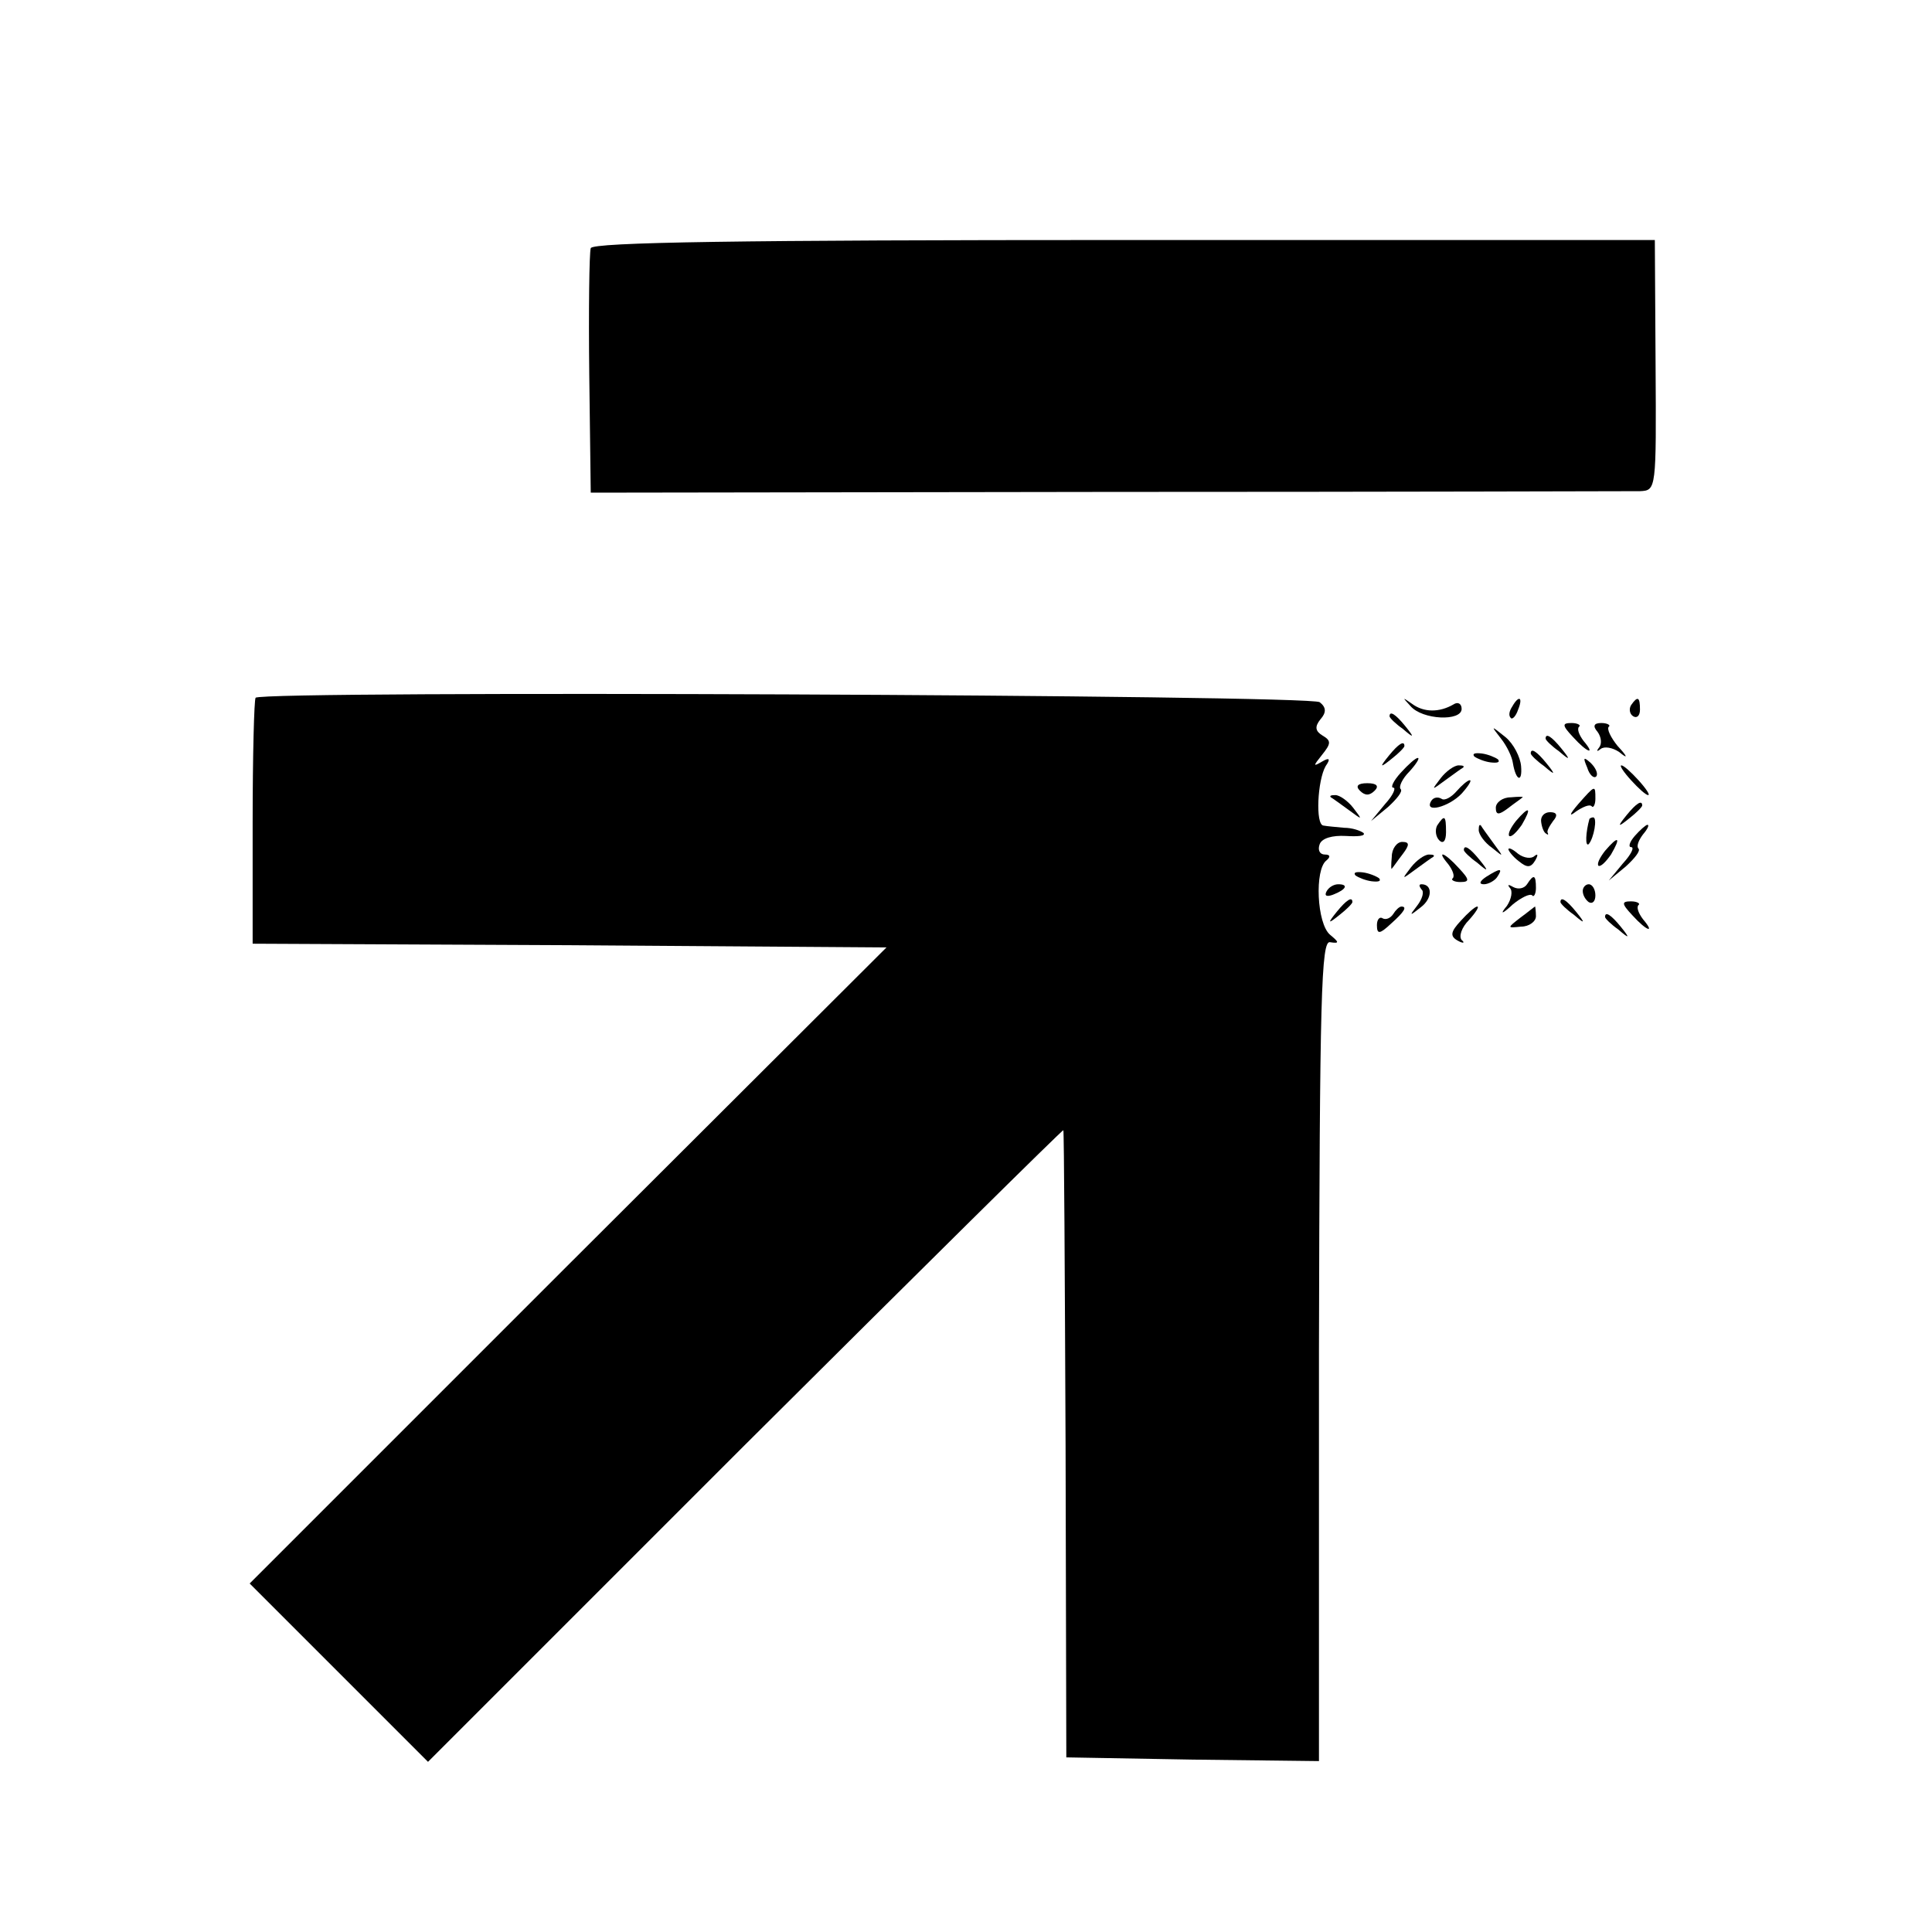
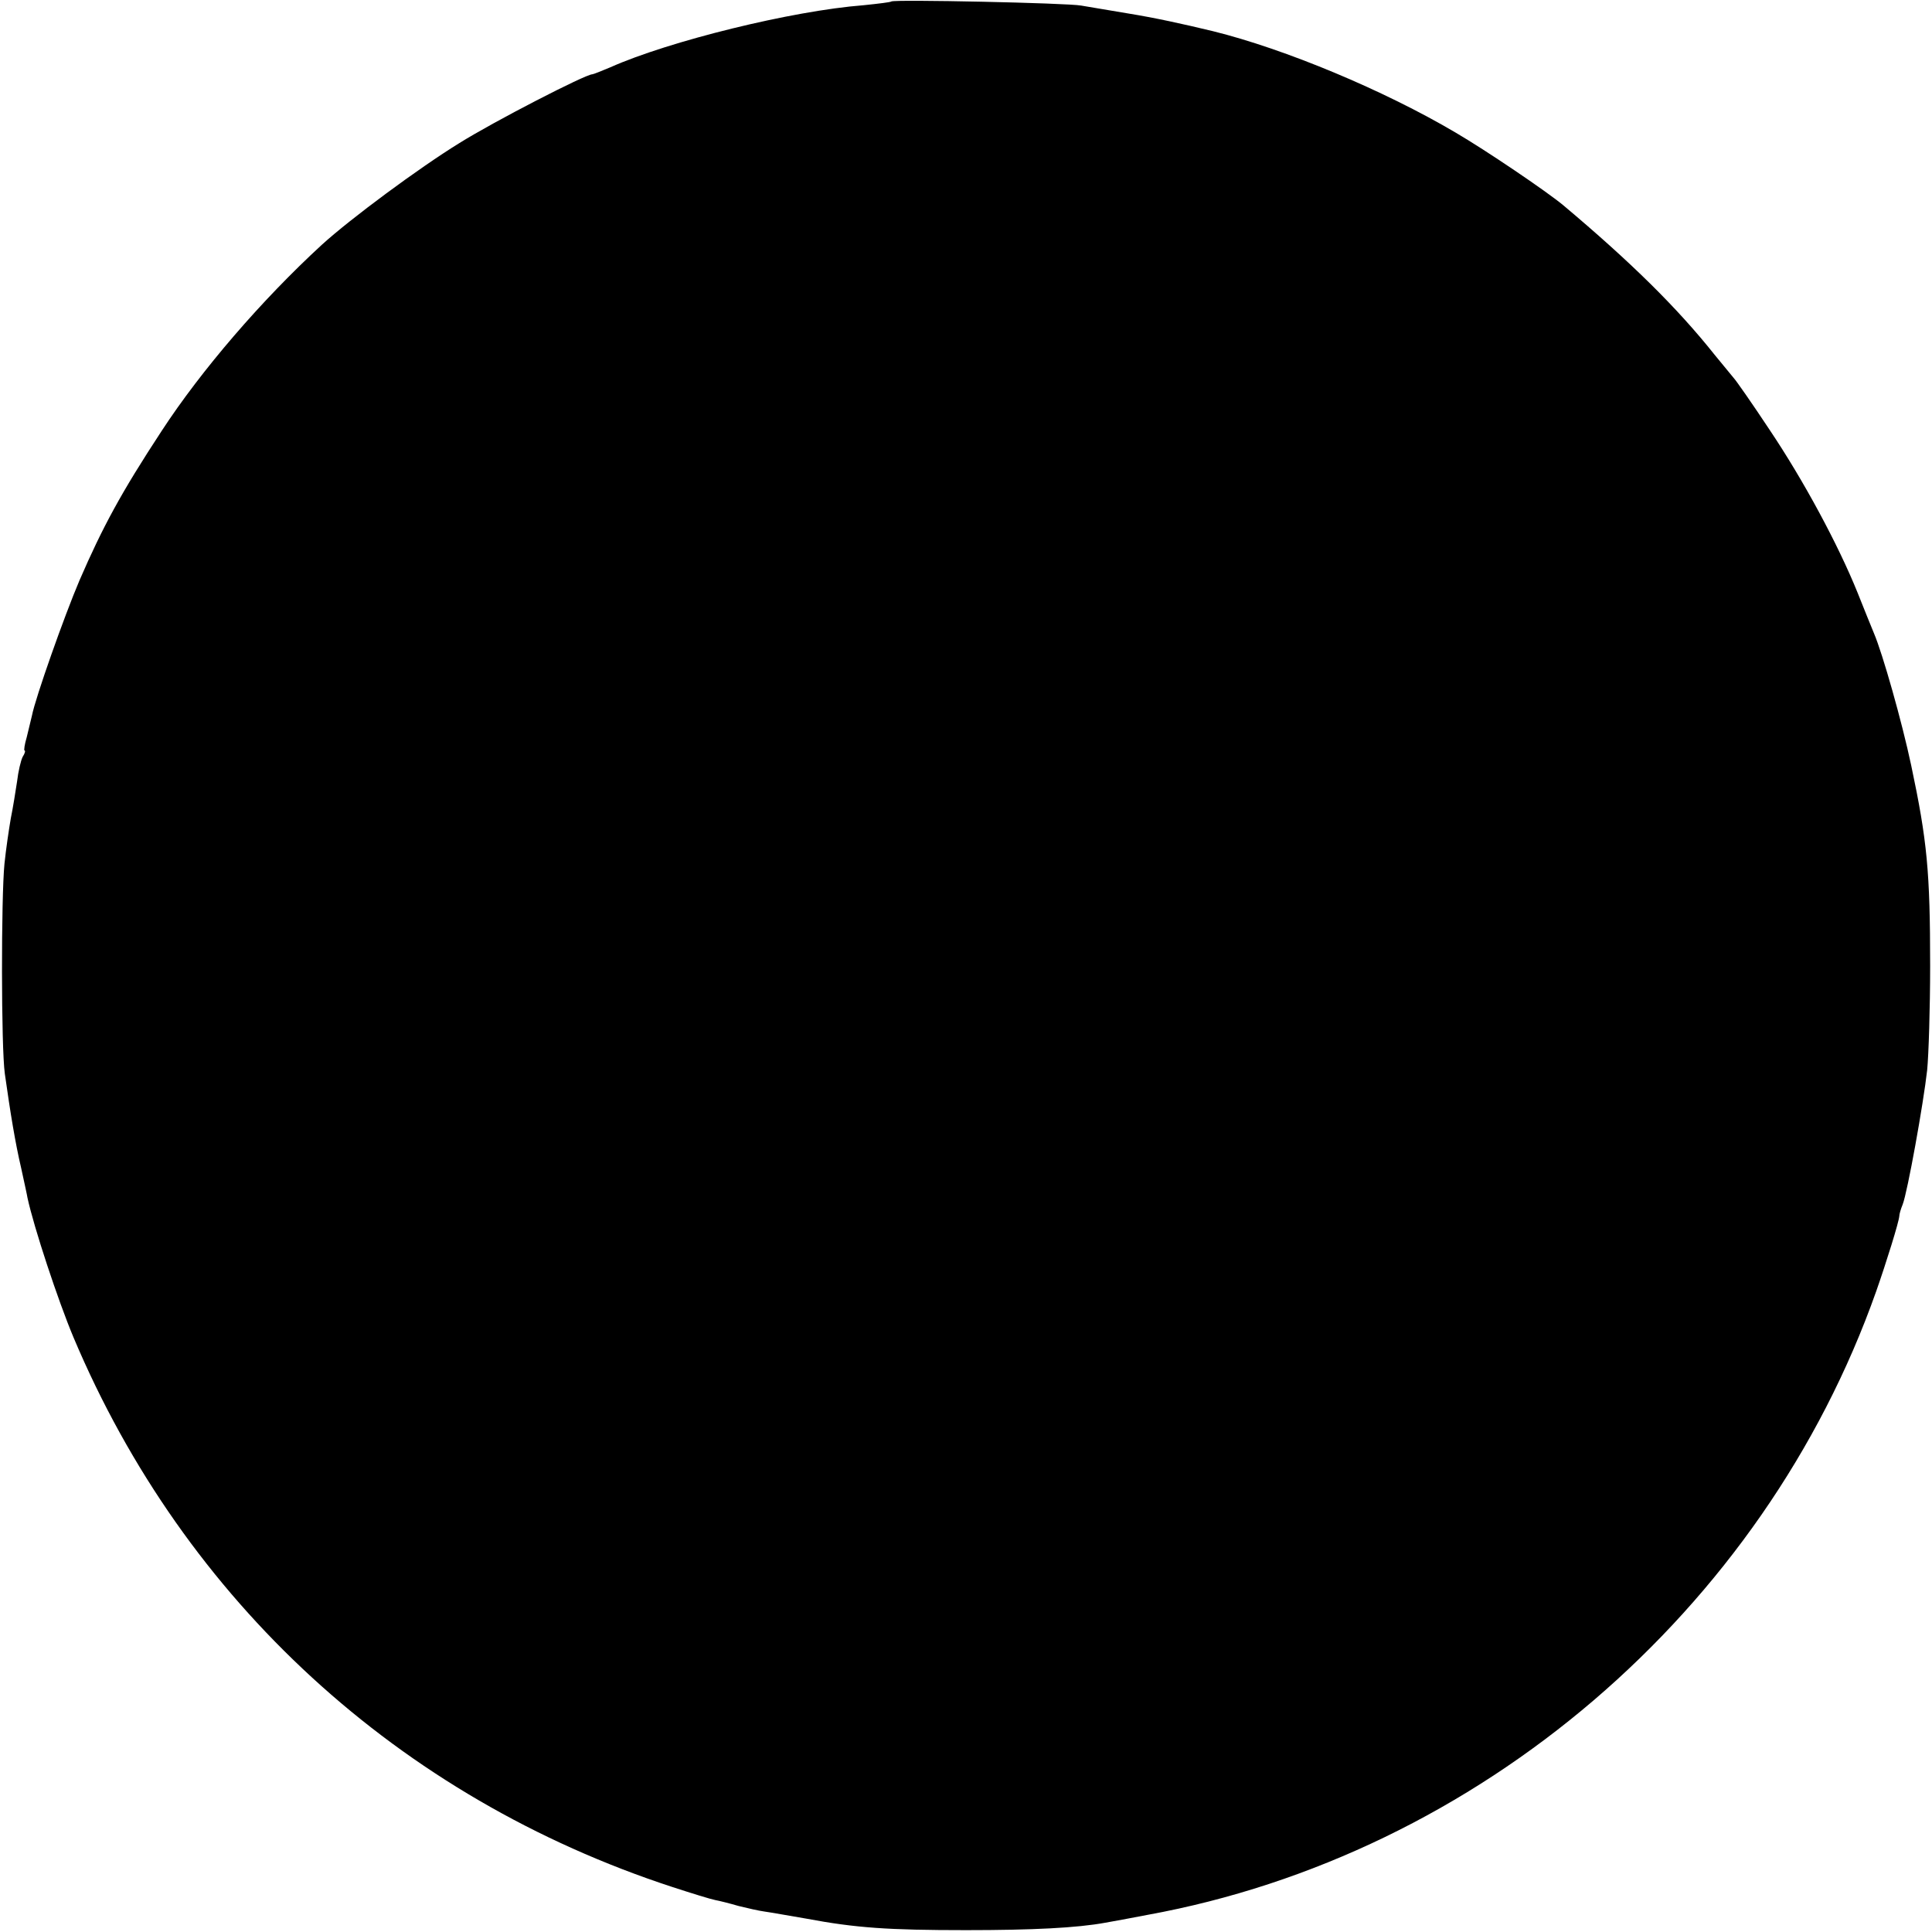
- <svg xmlns="http://www.w3.org/2000/svg" version="1.0" width="260pt" height="260pt" viewBox="0 0 260 260" preserveAspectRatio="xMidYMid meet">
-   <g transform="translate(0,260) scale(0.1,-0.1)" fill="#000000" stroke="none">
-     <path d="M795 2266 c-2 -6 -3 -83 -2 -170 l2 -159 695 1 c382 0 705 1 717 1 22 1 22 2 21 170 l-1 168 -714 0 c-515 0 -716 -3 -718 -11z" />
-     <path d="M344 1661 c-2 -2 -4 -78 -4 -168 l0 -163 426 -2 427 -3 -429 -428 -428 -428 120 -120 120 -120 427 427 c235 234 428 425 428 423 1 -2 2 -193 3 -424 l1 -420 170 -3 170 -2 0 552 c1 479 3 553 15 550 13 -2 12 0 0 10 -18 15 -21 88 -5 100 6 5 5 8 -2 8 -7 0 -10 6 -7 14 3 8 17 12 35 11 17 -1 27 0 24 4 -4 3 -15 7 -26 7 -10 1 -23 2 -28 3 -11 1 -8 61 3 80 7 10 5 12 -5 6 -12 -7 -12 -6 0 9 12 15 13 19 1 26 -10 6 -11 12 -3 22 8 9 8 16 -1 23 -11 10 -1422 16 -1432 6z" />
-     <path d="M1898 1650 c16 -19 69 -21 69 -4 0 7 -5 10 -11 6 -19 -11 -40 -11 -56 1 -13 9 -13 9 -2 -3z" />
-     <path d="M2035 1649 c-4 -6 -5 -12 -2 -15 2 -3 7 2 10 11 7 17 1 20 -8 4z" />
-     <path d="M2195 1651 c-3 -5 -2 -12 3 -15 5 -3 9 1 9 9 0 17 -3 19 -12 6z" />
-     <path d="M1870 1636 c0 -2 8 -10 18 -17 15 -13 16 -12 3 4 -13 16 -21 21 -21 13z" />
-     <path d="M2117 1608 c19 -21 31 -25 14 -5 -6 8 -9 16 -6 19 3 2 -2 5 -10 5 -13 0 -13 -3 2 -19z" />
-     <path d="M2150 1615 c5 -7 6 -16 2 -21 -4 -5 -3 -6 2 -2 5 4 16 2 25 -4 12 -10 12 -7 -2 8 -9 11 -15 23 -12 26 3 2 -2 5 -10 5 -10 0 -12 -4 -5 -12z" />
-     <path d="M2020 1606 c8 -10 15 -25 16 -33 4 -24 13 -27 11 -4 -1 12 -10 30 -21 39 -20 16 -20 16 -6 -2z" />
-     <path d="M2080 1606 c0 -2 8 -10 18 -17 15 -13 16 -12 3 4 -13 16 -21 21 -21 13z" />
-     <path d="M1869 1583 c-13 -16 -12 -17 4 -4 9 7 17 15 17 17 0 8 -8 3 -21 -13z" />
-     <path d="M1984 1582 c4 -3 14 -7 22 -8 9 -1 13 0 10 4 -4 3 -14 7 -22 8 -9 1 -13 0 -10 -4z" />
-     <path d="M2060 1586 c0 -2 8 -10 18 -17 15 -13 16 -12 3 4 -13 16 -21 21 -21 13z" />
-     <path d="M1885 1560 c-10 -11 -14 -20 -10 -20 4 0 0 -10 -11 -22 l-19 -23 23 19 c12 11 20 21 17 24 -3 3 2 14 12 24 9 10 14 18 11 18 -3 0 -13 -9 -23 -20z" />
-     <path d="M2136 1567 c3 -10 9 -15 12 -12 3 3 0 11 -7 18 -10 9 -11 8 -5 -6z" />
-     <path d="M1939 1553 c-13 -17 -13 -17 6 -3 11 8 22 16 24 17 2 2 0 3 -6 3 -6 0 -17 -8 -24 -17z" />
-     <path d="M2195 1550 c10 -11 20 -20 23 -20 3 0 -3 9 -13 20 -10 11 -20 20 -23 20 -3 0 3 -9 13 -20z" />
-     <path d="M1830 1536 c7 -7 13 -7 20 0 6 6 3 10 -10 10 -13 0 -16 -4 -10 -10z" />
-     <path d="M1960 1535 c-7 -8 -16 -13 -20 -10 -5 3 -11 2 -14 -3 -10 -17 24 -8 41 10 9 10 14 18 11 18 -3 0 -11 -7 -18 -15z" />
-     <path d="M2124 1518 c-12 -14 -13 -18 -3 -10 9 6 18 10 21 7 2 -3 5 2 5 10 0 19 0 19 -23 -7z" />
-     <path d="M1791 1527 c2 -1 13 -9 24 -17 19 -14 19 -14 6 3 -7 9 -18 17 -24 17 -6 0 -8 -1 -6 -3z" />
-     <path d="M2013 1513 c0 -10 4 -10 16 -1 9 7 18 13 20 15 2 1 -5 1 -16 0 -11 0 -20 -7 -20 -14z" />
-     <path d="M2189 1503 c-13 -16 -12 -17 4 -4 9 7 17 15 17 17 0 8 -8 3 -21 -13z" />
-     <path d="M2040 1495 c-7 -9 -11 -17 -9 -20 3 -2 10 5 17 15 14 24 10 26 -8 5z" />
-     <path d="M2074 1494 c1 -8 4 -15 7 -16 2 -2 3 -1 2 1 -2 2 2 9 7 16 7 8 5 12 -4 12 -8 0 -13 -6 -12 -13z" />
-     <path d="M1934 1489 c-3 -6 -2 -15 3 -20 5 -5 9 -1 9 11 0 23 -2 24 -12 9z" />
-     <path d="M2139 1498 c-5 -18 -6 -38 -1 -34 7 8 12 36 6 36 -2 0 -4 -1 -5 -2z" />
-     <path d="M1990 1483 c0 -6 8 -17 18 -24 16 -13 16 -13 2 6 -8 11 -16 22 -17 24 -2 2 -3 0 -3 -6z" />
-     <path d="M2200 1475 c-7 -8 -9 -15 -5 -15 5 0 0 -10 -11 -22 l-19 -23 23 19 c12 11 20 21 17 24 -3 3 0 11 6 19 6 7 9 13 6 13 -2 0 -10 -7 -17 -15z" />
-     <path d="M1873 1447 c-1 -11 -1 -18 0 -16 2 2 8 11 15 20 9 12 9 16 -1 16 -7 0 -14 -9 -14 -20z" />
-     <path d="M2160 1455 c-7 -9 -11 -17 -9 -20 3 -2 10 5 17 15 14 24 10 26 -8 5z" />
-     <path d="M1970 1456 c0 -2 8 -10 18 -17 15 -13 16 -12 3 4 -13 16 -21 21 -21 13z" />
-     <path d="M2030 1457 c0 -2 6 -10 14 -16 11 -9 16 -9 22 1 4 7 4 10 -1 6 -4 -4 -14 -3 -22 3 -7 6 -13 9 -13 6z" />
-     <path d="M1899 1433 c-13 -17 -13 -17 6 -3 11 8 22 16 24 17 2 2 0 3 -6 3 -6 0 -17 -8 -24 -17z" />
-     <path d="M1949 1437 c6 -8 9 -16 6 -19 -3 -2 2 -5 10 -5 13 0 13 3 -2 19 -19 21 -31 25 -14 5z" />
-     <path d="M1824 1422 c4 -3 14 -7 22 -8 9 -1 13 0 10 4 -4 3 -14 7 -22 8 -9 1 -13 0 -10 -4z" />
-     <path d="M2000 1420 c-9 -6 -10 -10 -3 -10 6 0 15 5 18 10 8 12 4 12 -15 0z" />
-     <path d="M2055 1410 c-4 -6 -12 -7 -18 -4 -7 4 -9 4 -5 -1 4 -4 2 -15 -4 -24 -10 -12 -7 -12 8 2 11 9 23 15 26 12 2 -3 5 2 5 10 0 18 -3 19 -12 5z" />
-     <path d="M1785 1400 c-3 -6 1 -7 9 -4 18 7 21 14 7 14 -6 0 -13 -4 -16 -10z" />
-     <path d="M1913 1403 c4 -3 1 -13 -6 -22 -11 -14 -10 -14 5 -2 16 12 16 31 1 31 -4 0 -3 -3 0 -7z" />
-     <path d="M2130 1401 c0 -6 4 -12 8 -15 5 -3 9 1 9 9 0 8 -4 15 -9 15 -4 0 -8 -4 -8 -9z" />
-     <path d="M1799 1373 c-13 -16 -12 -17 4 -4 9 7 17 15 17 17 0 8 -8 3 -21 -13z" />
-     <path d="M2100 1386 c0 -2 8 -10 18 -17 15 -13 16 -12 3 4 -13 16 -21 21 -21 13z" />
-     <path d="M2197 1368 c19 -21 31 -25 14 -5 -6 8 -9 16 -6 19 3 2 -2 5 -10 5 -13 0 -13 -3 2 -19z" />
-     <path d="M1875 1370 c-4 -6 -10 -8 -14 -6 -4 3 -8 -1 -8 -9 0 -13 4 -12 19 2 18 16 22 23 14 23 -3 0 -8 -5 -11 -10z" />
-     <path d="M1966 1361 c-14 -15 -15 -21 -4 -27 7 -4 10 -3 5 1 -4 5 0 17 10 27 9 10 14 18 11 18 -3 0 -13 -9 -22 -19z" />
-     <path d="M2046 1365 c-18 -14 -18 -14 1 -12 11 0 20 7 20 14 0 7 -1 13 -1 13 -1 0 -9 -7 -20 -15z" />
-     <path d="M2160 1366 c0 -2 8 -10 18 -17 15 -13 16 -12 3 4 -13 16 -21 21 -21 13z" />
+ <svg xmlns="http://www.w3.org/2000/svg" version="1.0" width="520pt" height="520pt" viewBox="0 0 520 520" preserveAspectRatio="xMidYMid meet">
+   <g transform="translate(0,520) scale(0.1,-0.1)" fill="#000000" stroke="none">
+     <path d="M2399 5196 c-2 -2 -35 -6 -74 -10 -194 -15 -525 -97 -682 -167 -24 -10 -46 -19 -49 -19 -18 0 -265 -127 -359 -186 -107 -66 -291 -202 -369 -273 -162 -149 -324 -337 -431 -501 -109 -166 -159 -259 -221 -402 -41 -96 -119 -317 -128 -364 -3 -12 -9 -38 -14 -58 -6 -20 -8 -36 -6 -36 3 0 1 -8 -5 -17 -5 -10 -12 -40 -15 -66 -4 -26 -11 -71 -17 -100 -5 -29 -13 -83 -17 -122 -9 -91 -9 -494 1 -565 15 -106 28 -186 44 -254 8 -37 16 -73 17 -80 17 -79 82 -276 124 -376 299 -709 875 -1238 1612 -1479 52 -17 104 -33 115 -35 11 -2 39 -9 63 -16 24 -6 55 -13 70 -15 15 -2 65 -11 112 -19 133 -25 221 -31 430 -31 179 0 299 6 375 20 17 3 67 12 113 21 891 162 1658 818 1962 1679 27 77 61 186 62 202 0 5 4 19 9 31 13 33 56 272 66 362 4 41 8 167 8 280 0 254 -8 337 -51 540 -25 118 -77 301 -100 355 -7 17 -27 66 -44 109 -52 129 -145 302 -237 439 -47 71 -91 134 -97 140 -6 7 -29 35 -51 62 -101 127 -226 250 -408 403 -46 38 -207 147 -289 195 -193 114 -459 225 -653 273 -83 20 -156 36 -230 48 -49 8 -106 18 -125 21 -37 7 -505 17 -511 11z" />
  </g>
</svg>
